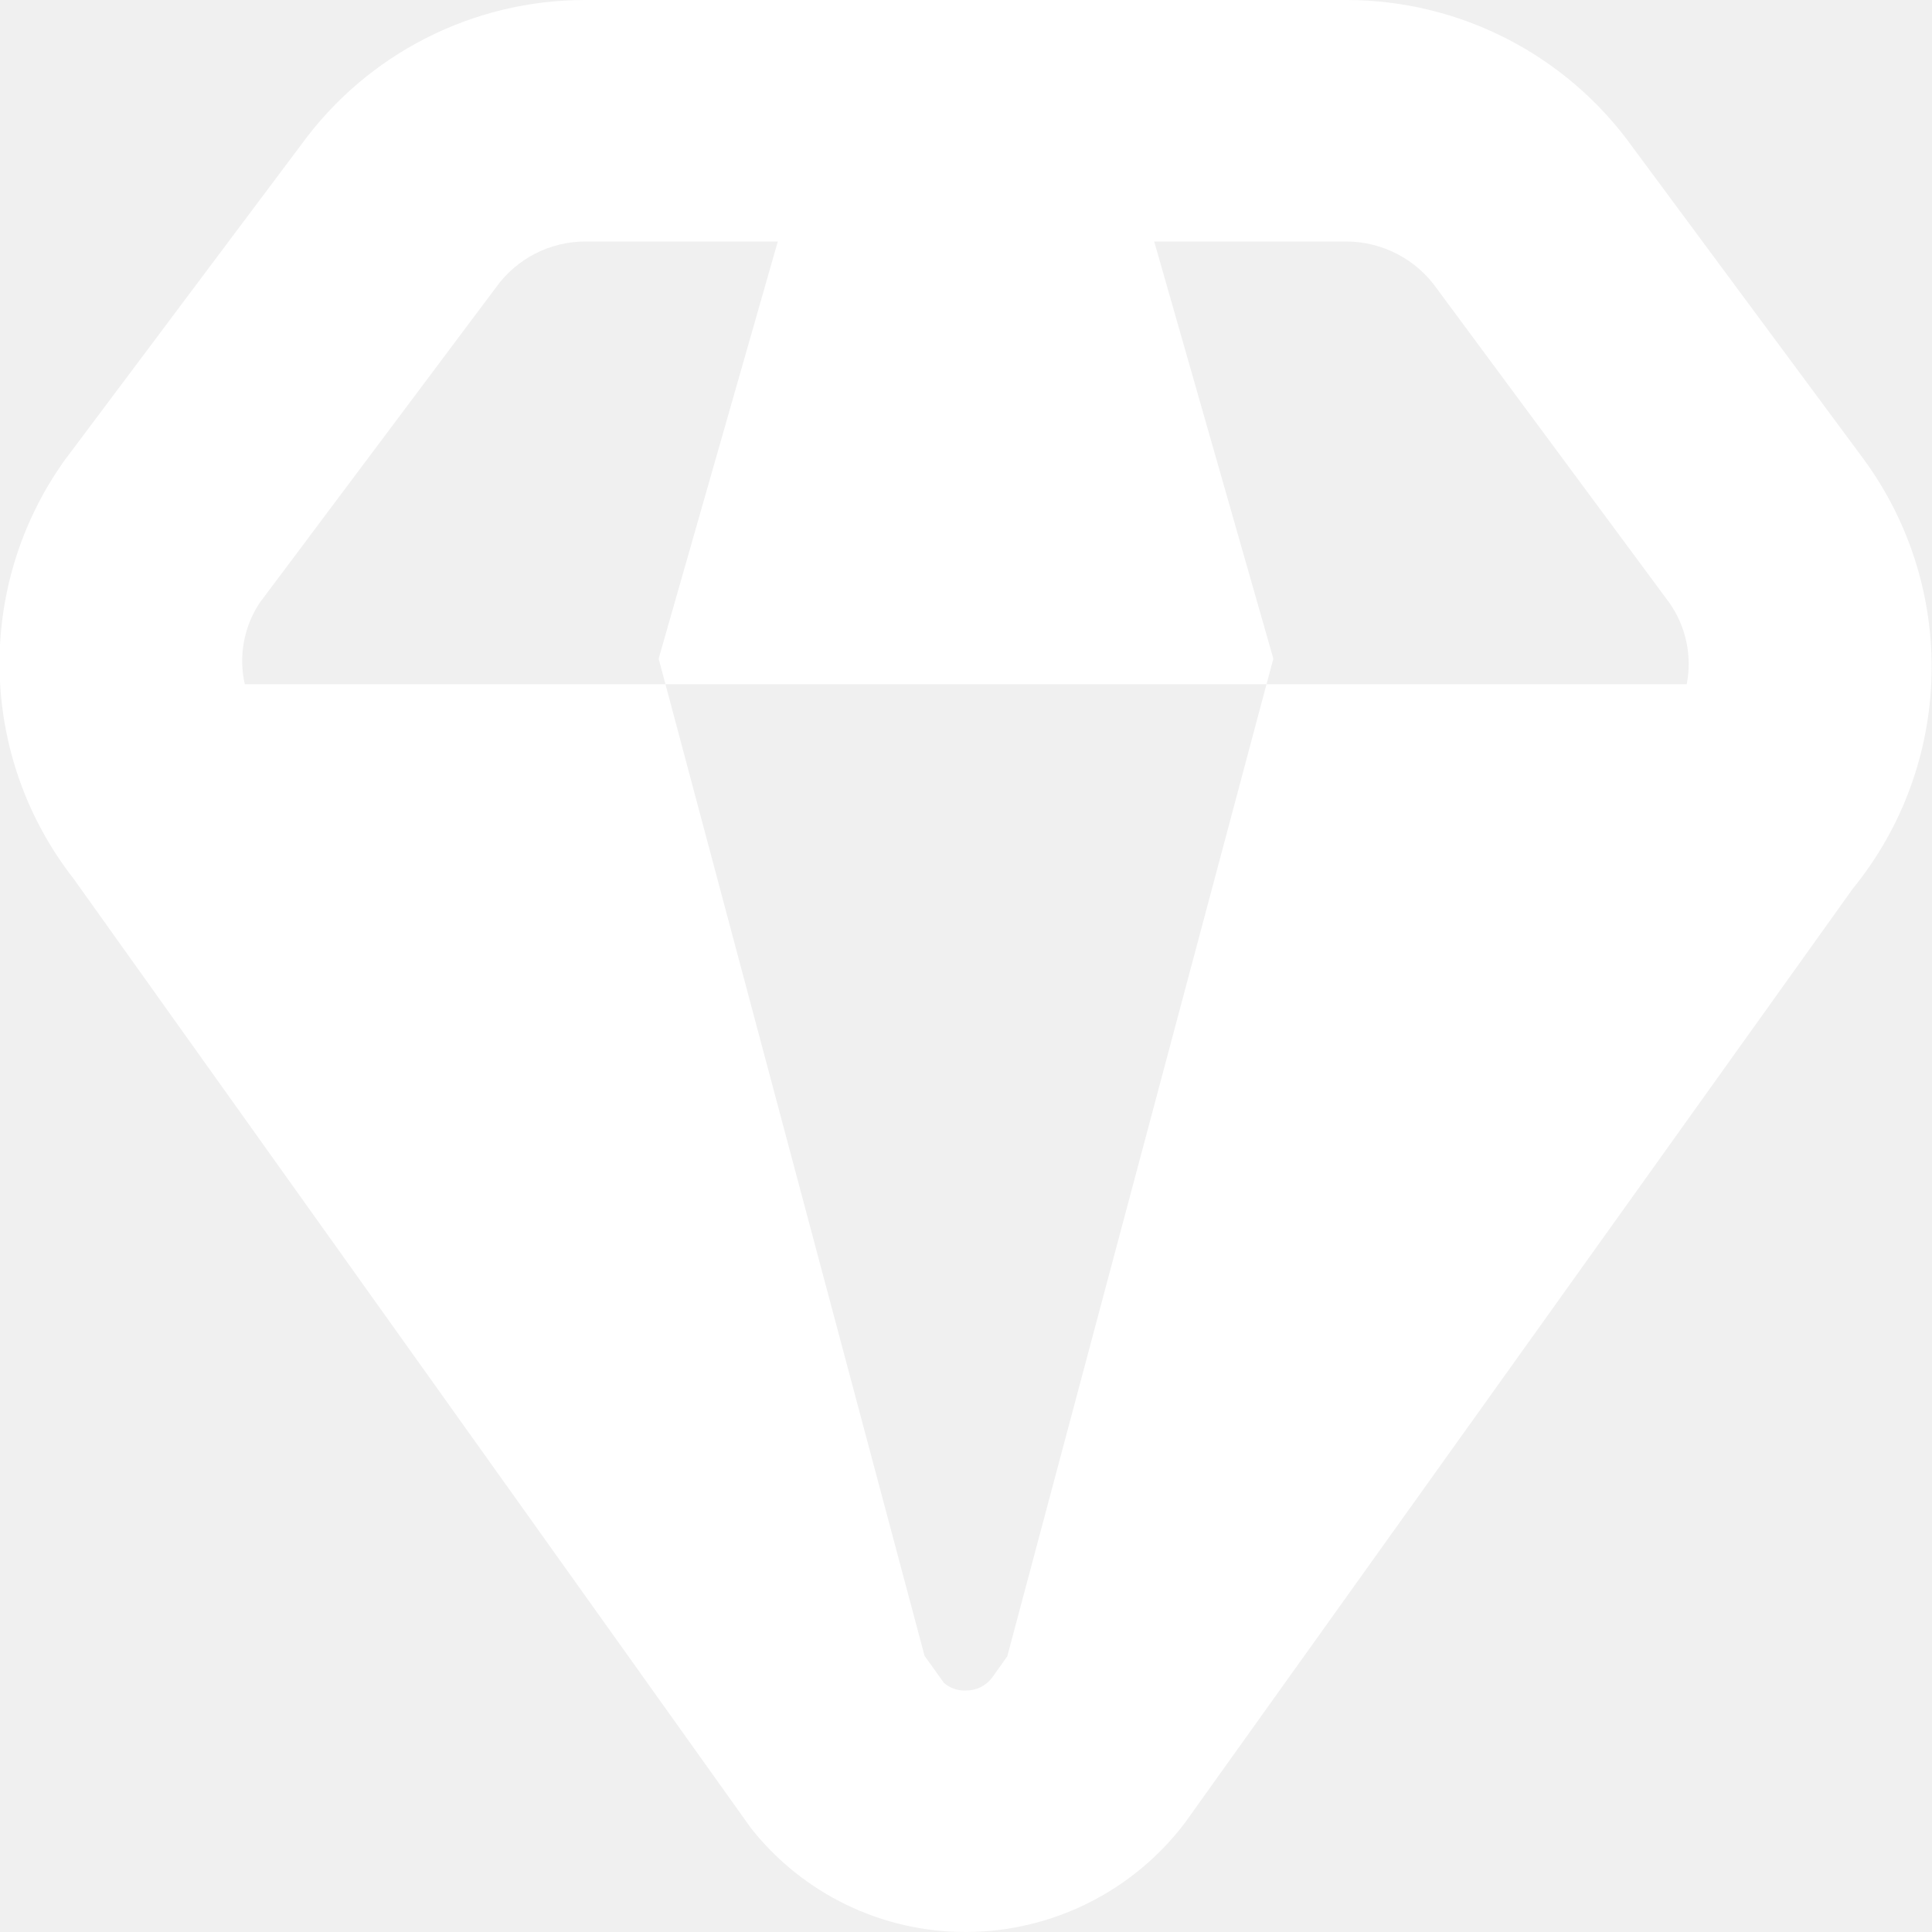
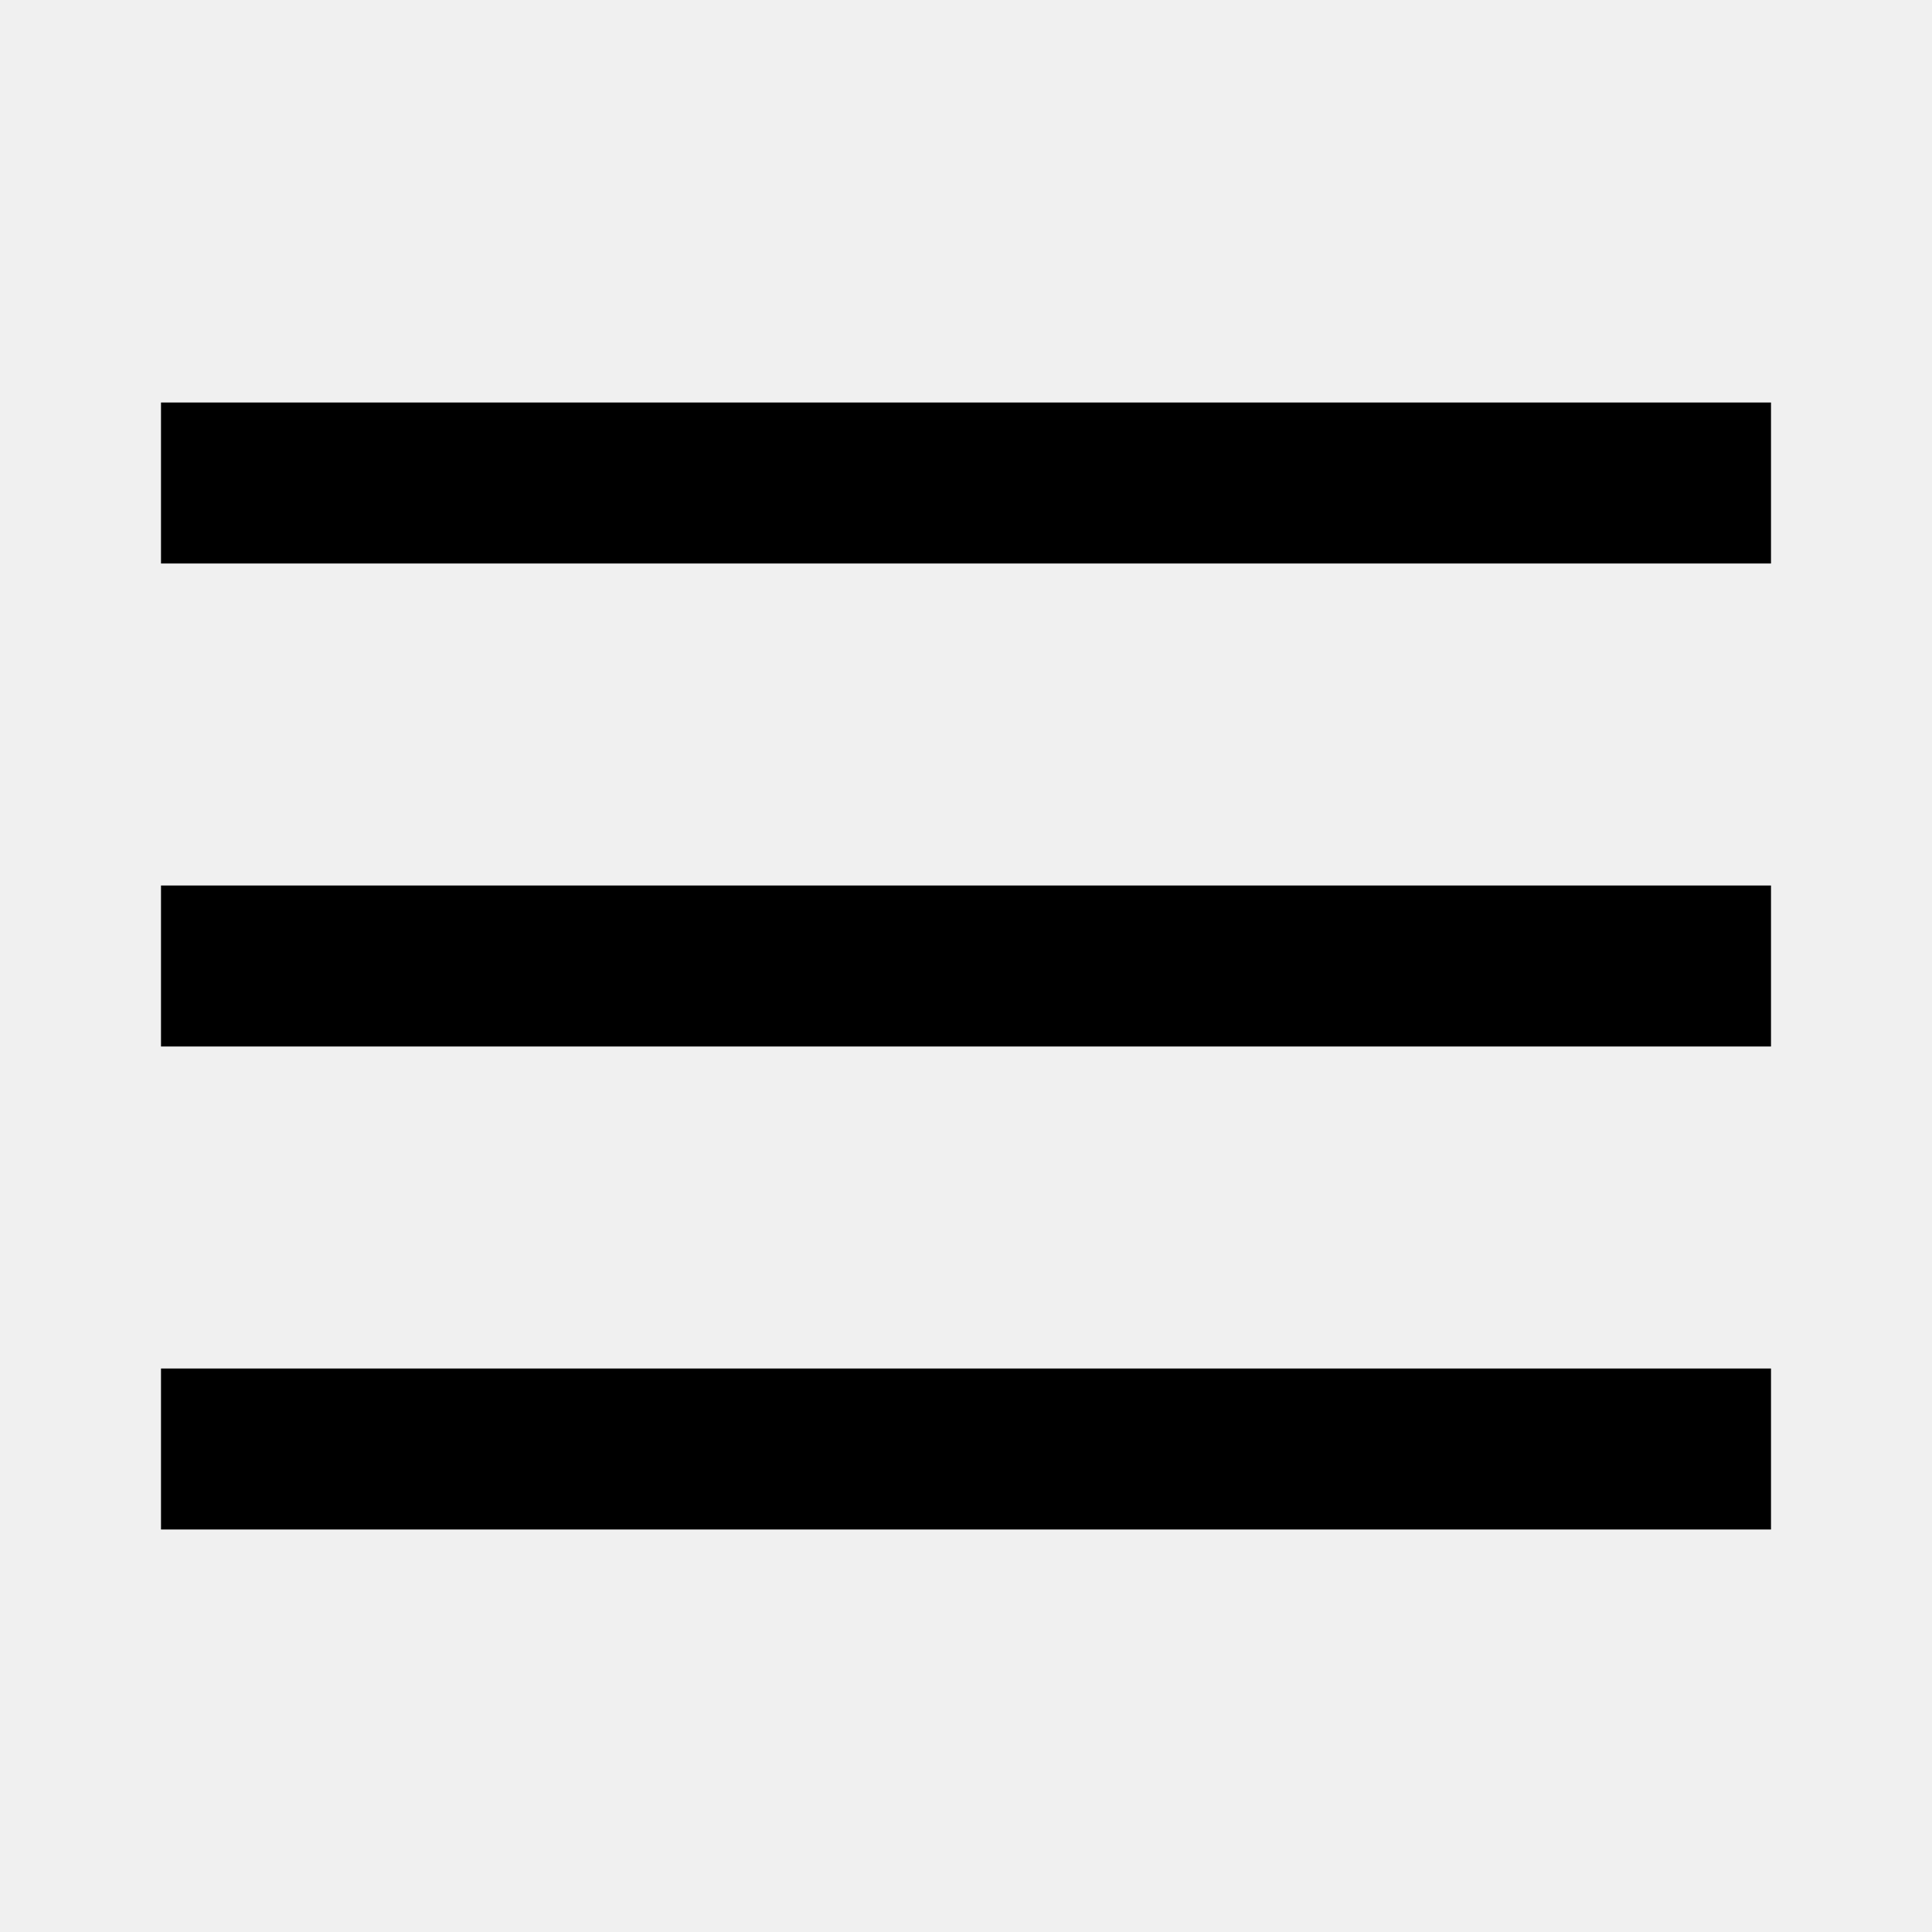
- <svg xmlns="http://www.w3.org/2000/svg" version="1.1" width="512" height="512" x="0" y="0" viewBox="0 0 24 24" style="enable-background:new 0 0 512 512" xml:space="preserve">
-   <g>
-     <path d="m23.148 5.7-2.868-3.873a4.374 4.374 0 0 0 -3.551-1.827h-9.458a4.355 4.355 0 0 0 -3.531 1.8l-2.94 3.921a4.346 4.346 0 0 0 .118 5.2l8.411 11.789a3.391 3.391 0 0 0 2.671 1.29 3.423 3.423 0 0 0 2.715-1.35l8.3-11.609a4.365 4.365 0 0 0 .133-5.341zm-19.921 1.787 2.934-3.916a1.367 1.367 0 0 1 1.11-.571h2.391l-1.48 5.182.085.318h7.466l.085-.318-1.48-5.182h2.391a1.381 1.381 0 0 1 1.125.592l2.879 3.89a1.318 1.318 0 0 1 .22 1.018h-5.22l-3.22 12.075-.193.271a.4.4 0 0 1 -.32.154.39.39 0 0 1 -.274-.094l-.241-.337-3.218-12.069h-5.226a1.306 1.306 0 0 1 .186-1.013z" fill="#ffffff" data-original="#000000" style="" />
-   </g>
+ <svg xmlns="http://www.w3.org/2000/svg" fill="#000000" viewBox="0 0 24 24" width="96px" height="96px">
+   <path d="M 2 5 L 2 7 L 22 7 L 22 5 L 2 5 z M 2 11 L 2 13 L 22 13 L 22 11 L 2 11 z M 2 17 L 2 19 L 22 19 L 22 17 L 2 17 z" />
</svg>
